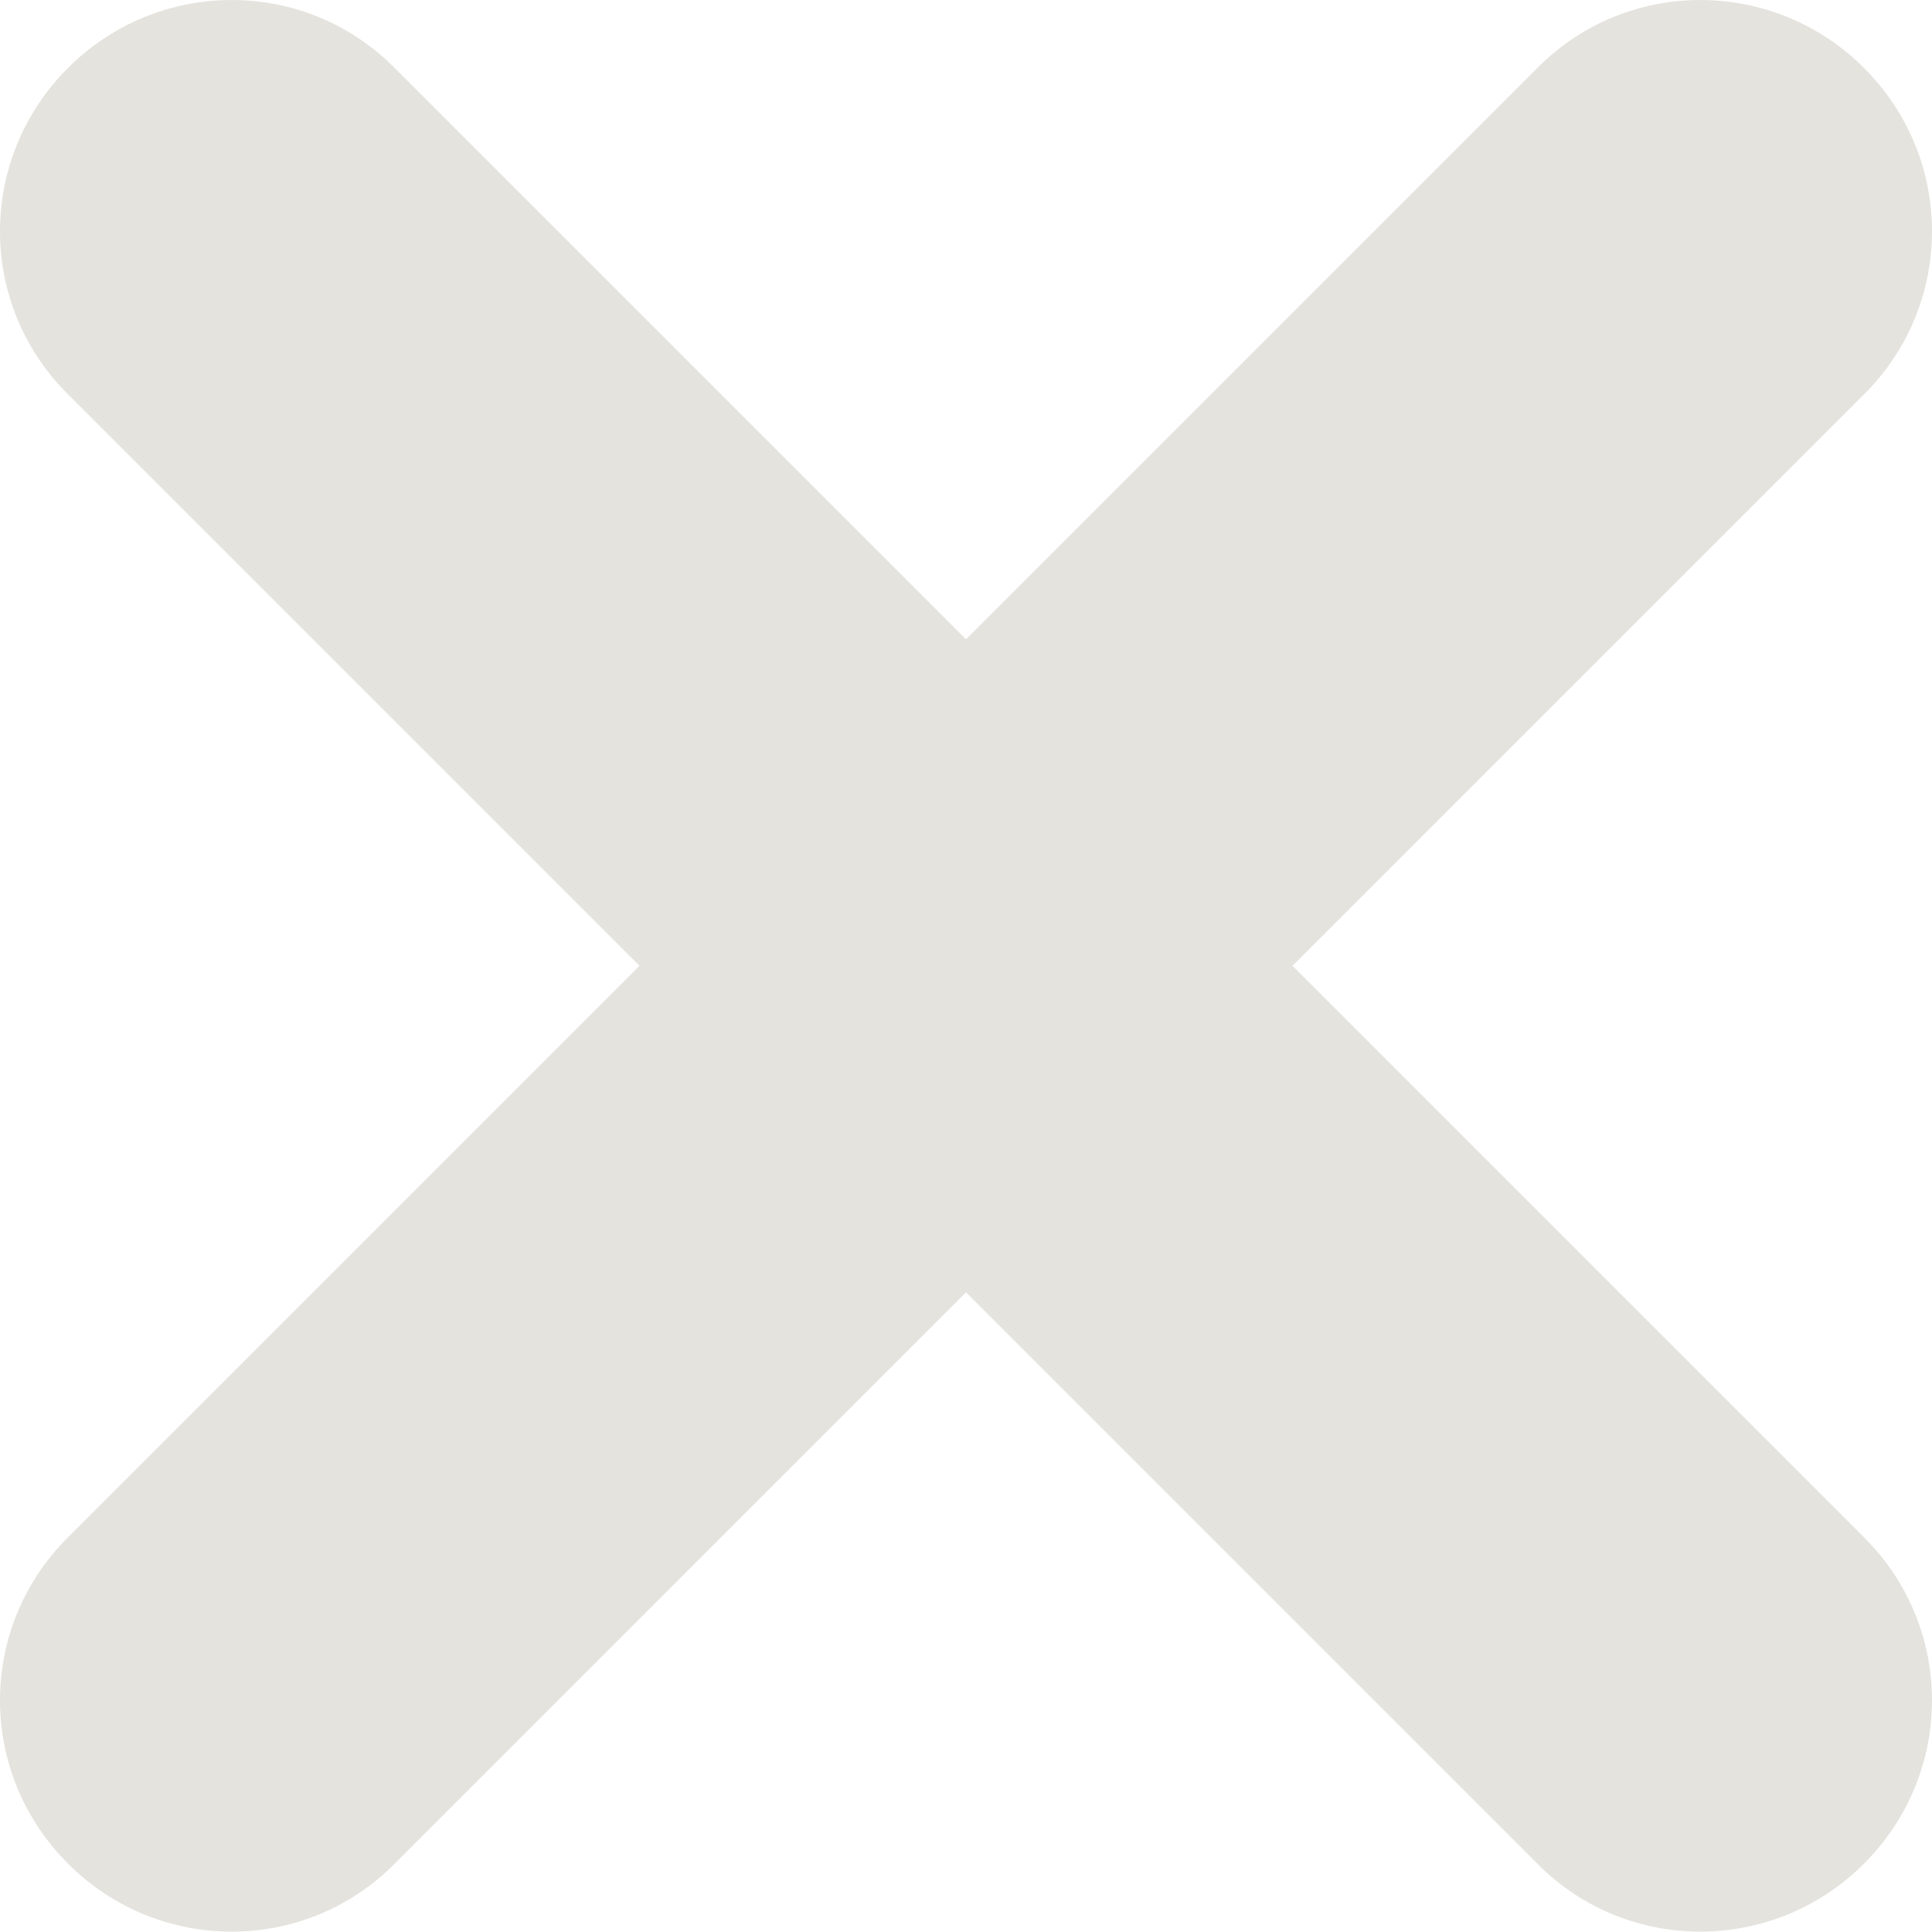
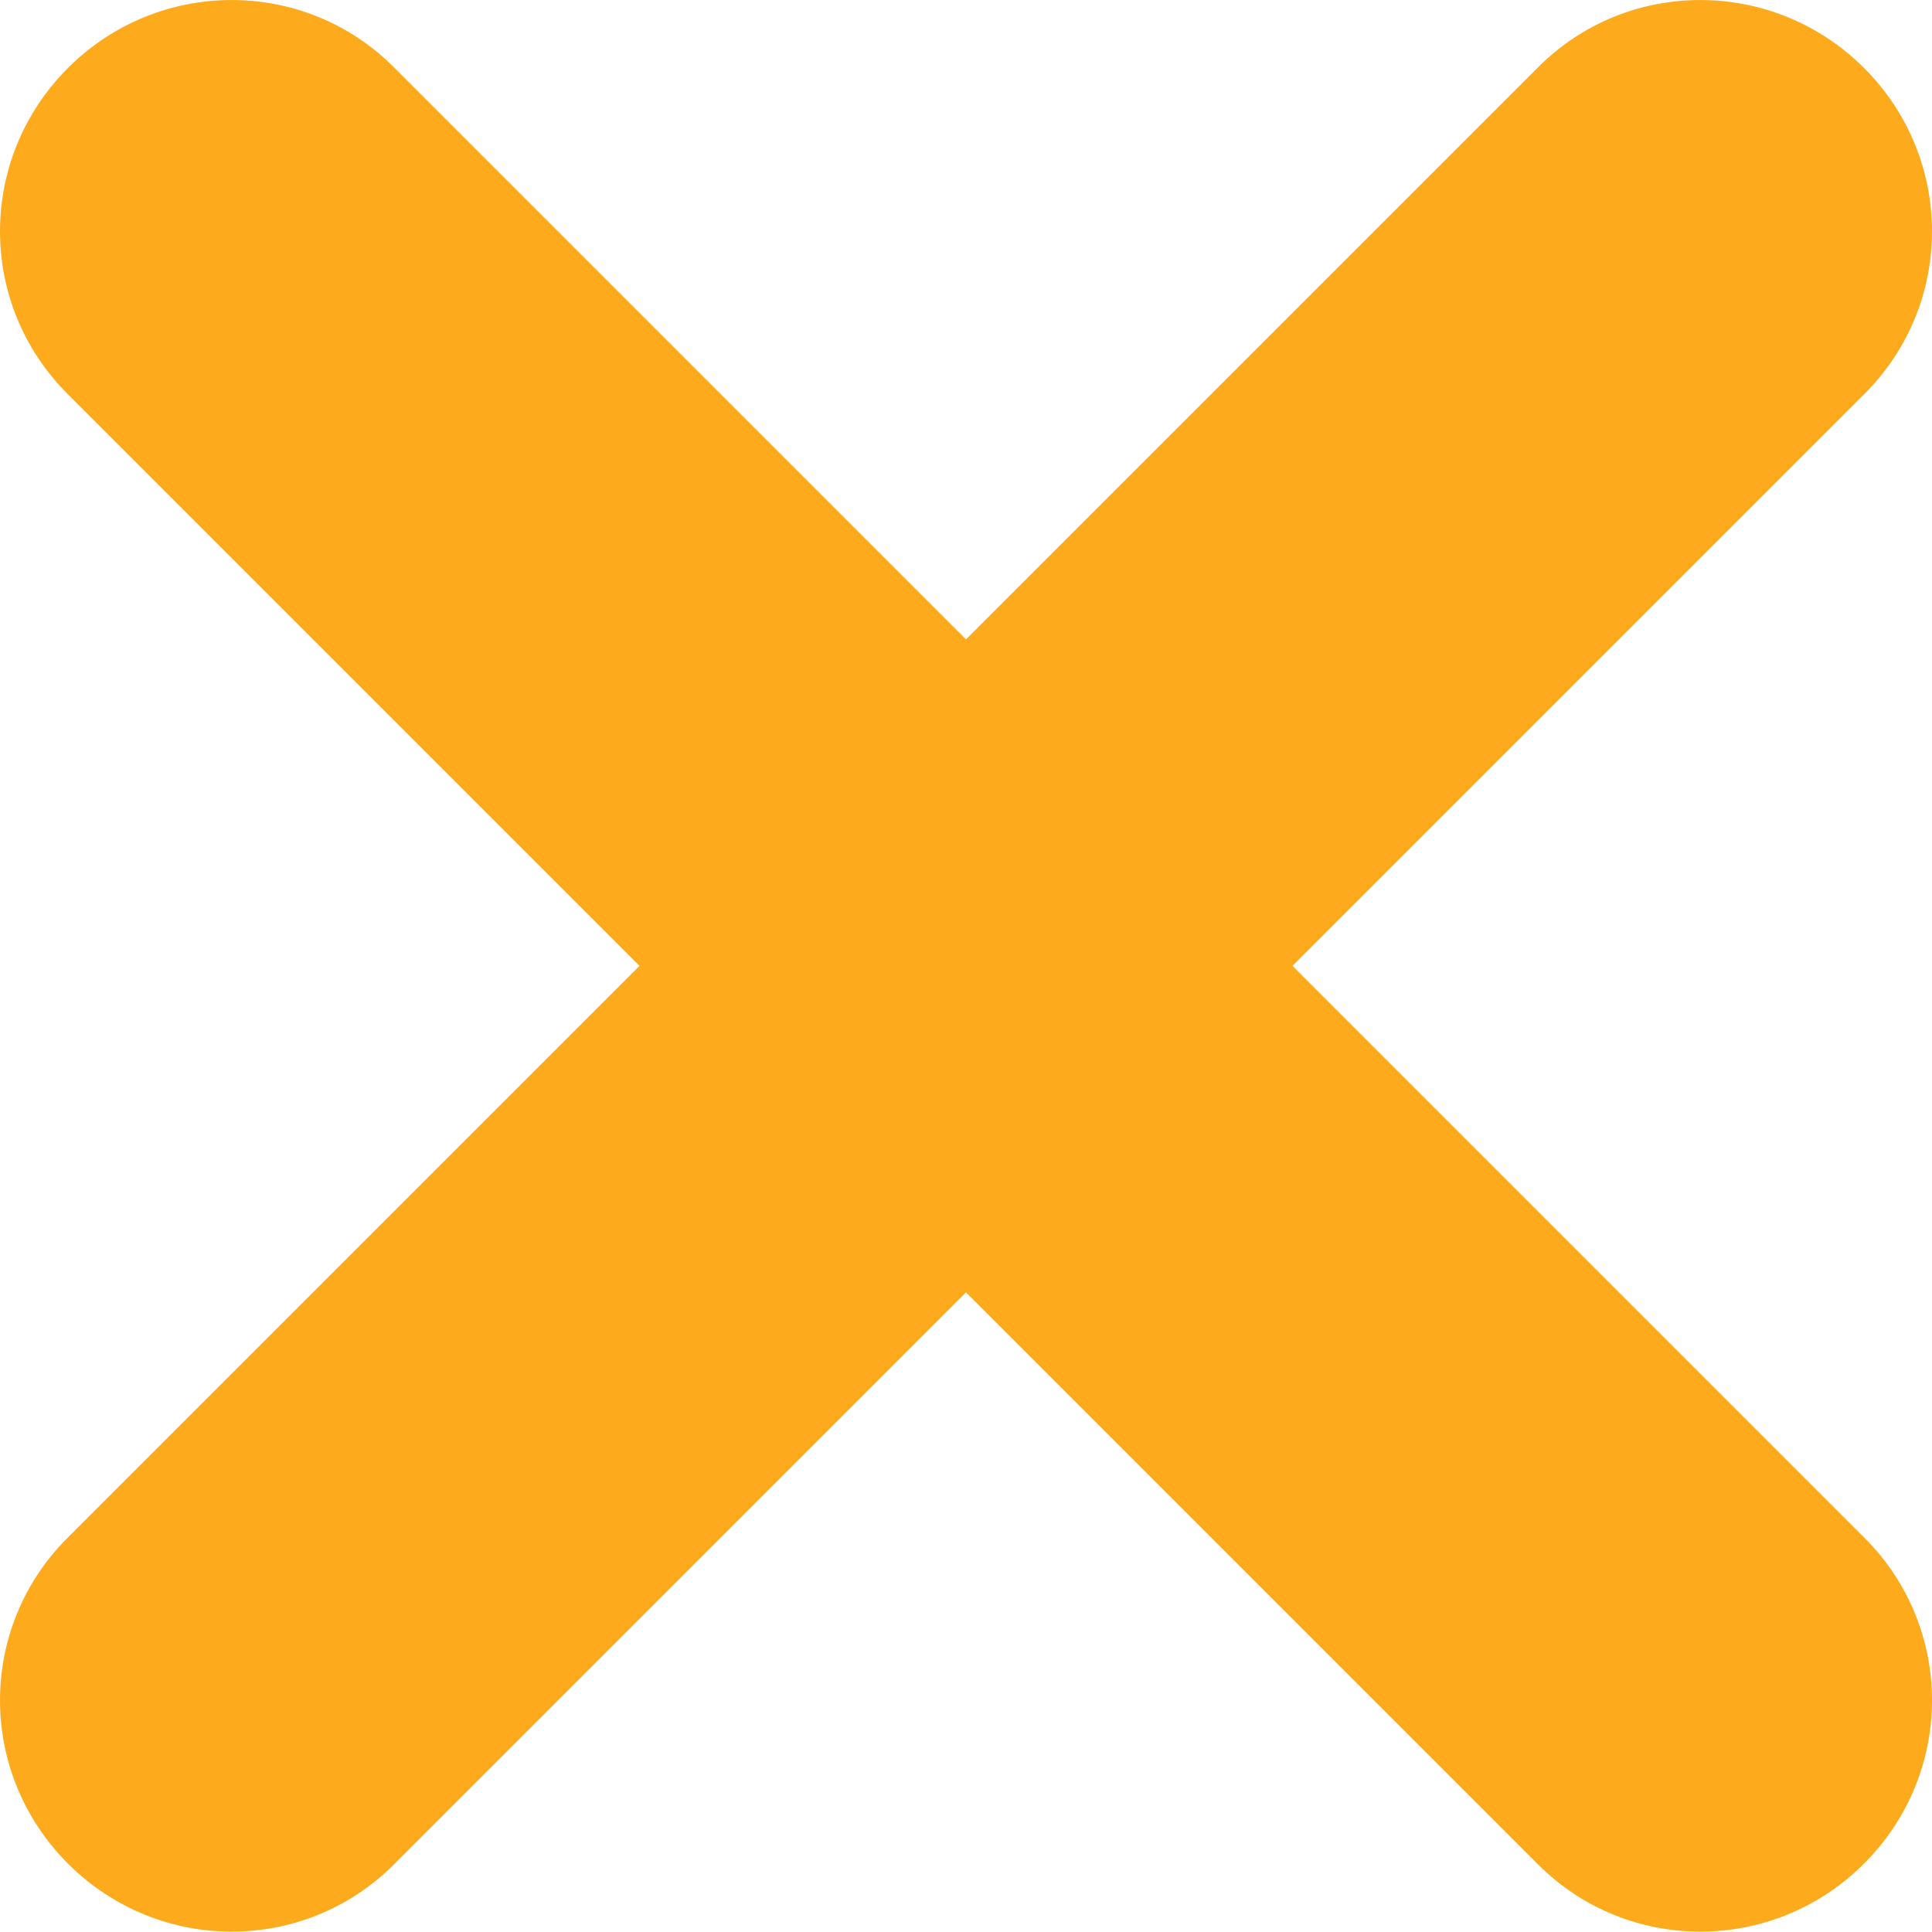
<svg xmlns="http://www.w3.org/2000/svg" width="14px" height="14px" viewBox="0 0 14 14" version="1.1">
  <defs />
  <g id="👋-Onboarding" stroke="none" stroke-width="1" fill="none" fill-rule="evenodd">
-     <g id="8:-Empty-all-posts" transform="translate(-48, -162)" fill="#E4E3DE">
+     <g id="8:-Empty-all-posts" transform="translate(-48, -162)" fill="#FDAB1D">
      <path d="M55,166.633 L59.146,162.487 C59.797,161.835 60.853,161.839 61.507,162.492 C62.165,163.15 62.162,164.202 61.512,164.853 L57.366,168.999 L61.512,173.145 C62.162,173.795 62.165,174.847 61.507,175.505 C60.853,176.159 59.797,176.162 59.146,175.511 L55,171.365 L50.854,175.511 C50.203,176.162 49.147,176.159 48.493,175.505 C47.835,174.847 47.838,173.795 48.488,173.145 L52.634,168.999 L48.488,164.853 C47.838,164.202 47.835,163.15 48.493,162.492 C49.147,161.839 50.203,161.835 50.854,162.487 L55,166.633 Z" id="Combined-Shape-Copy-5" />
    </g>
  </g>
</svg>
